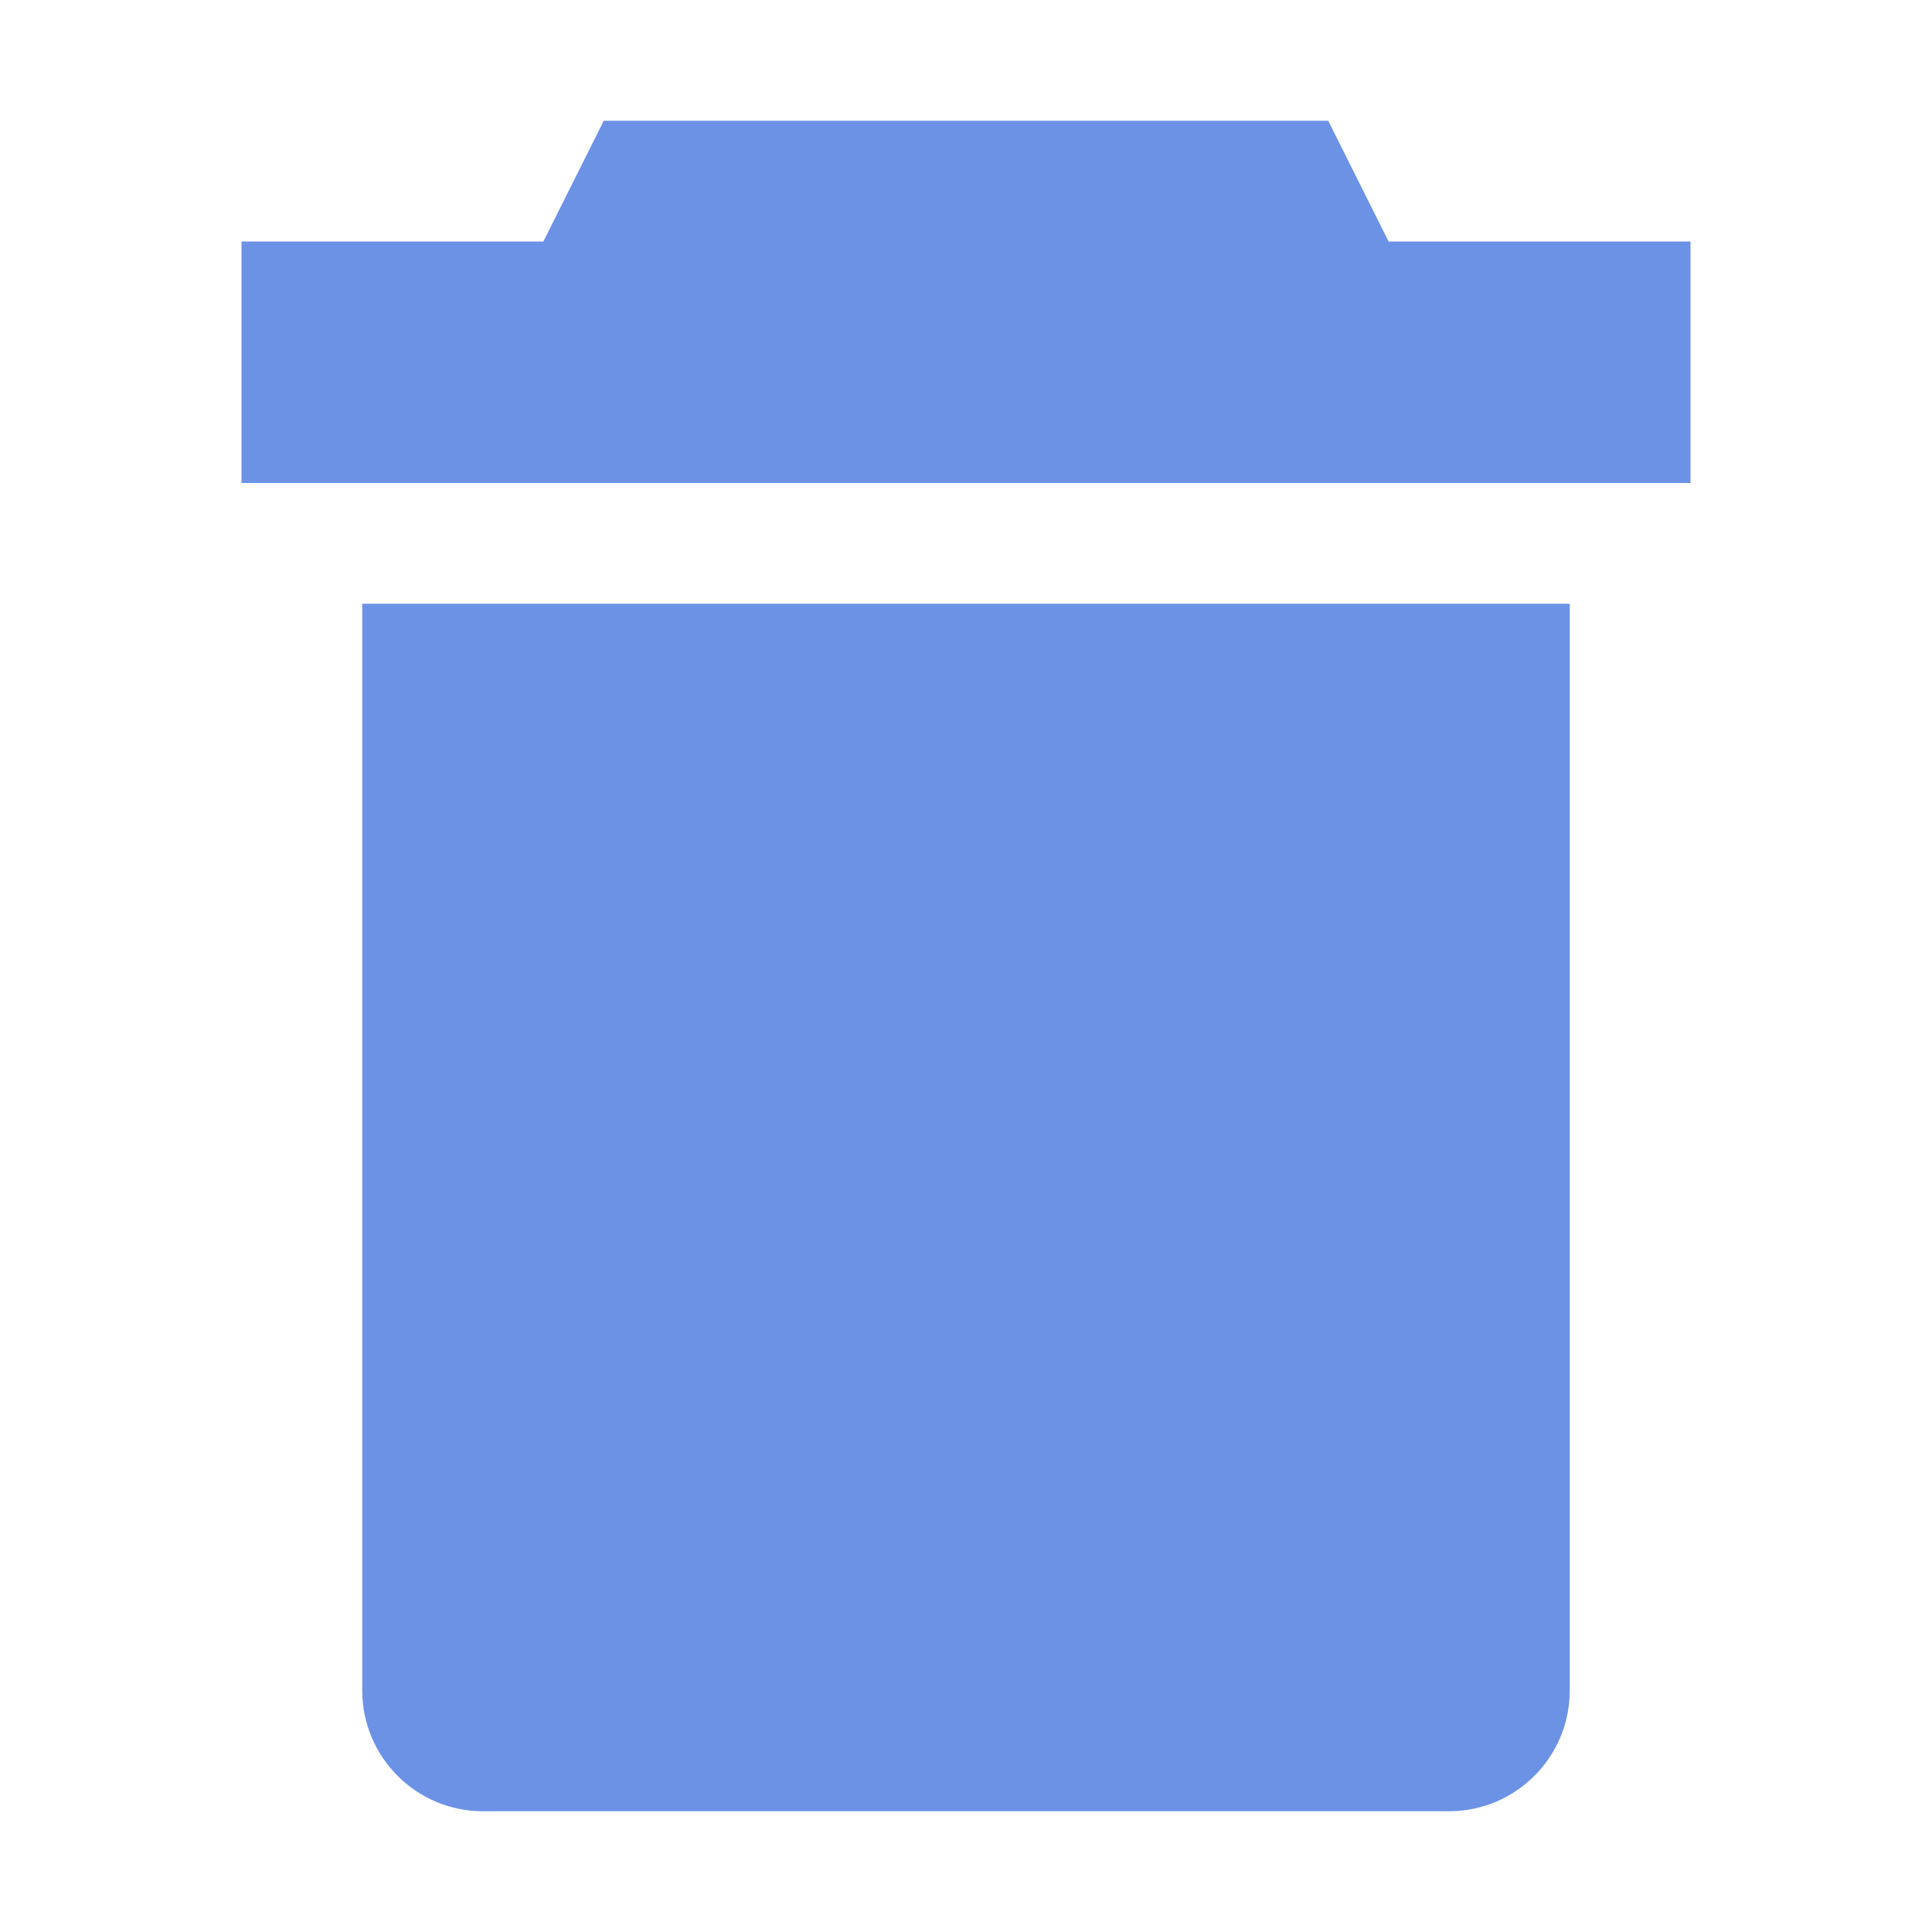
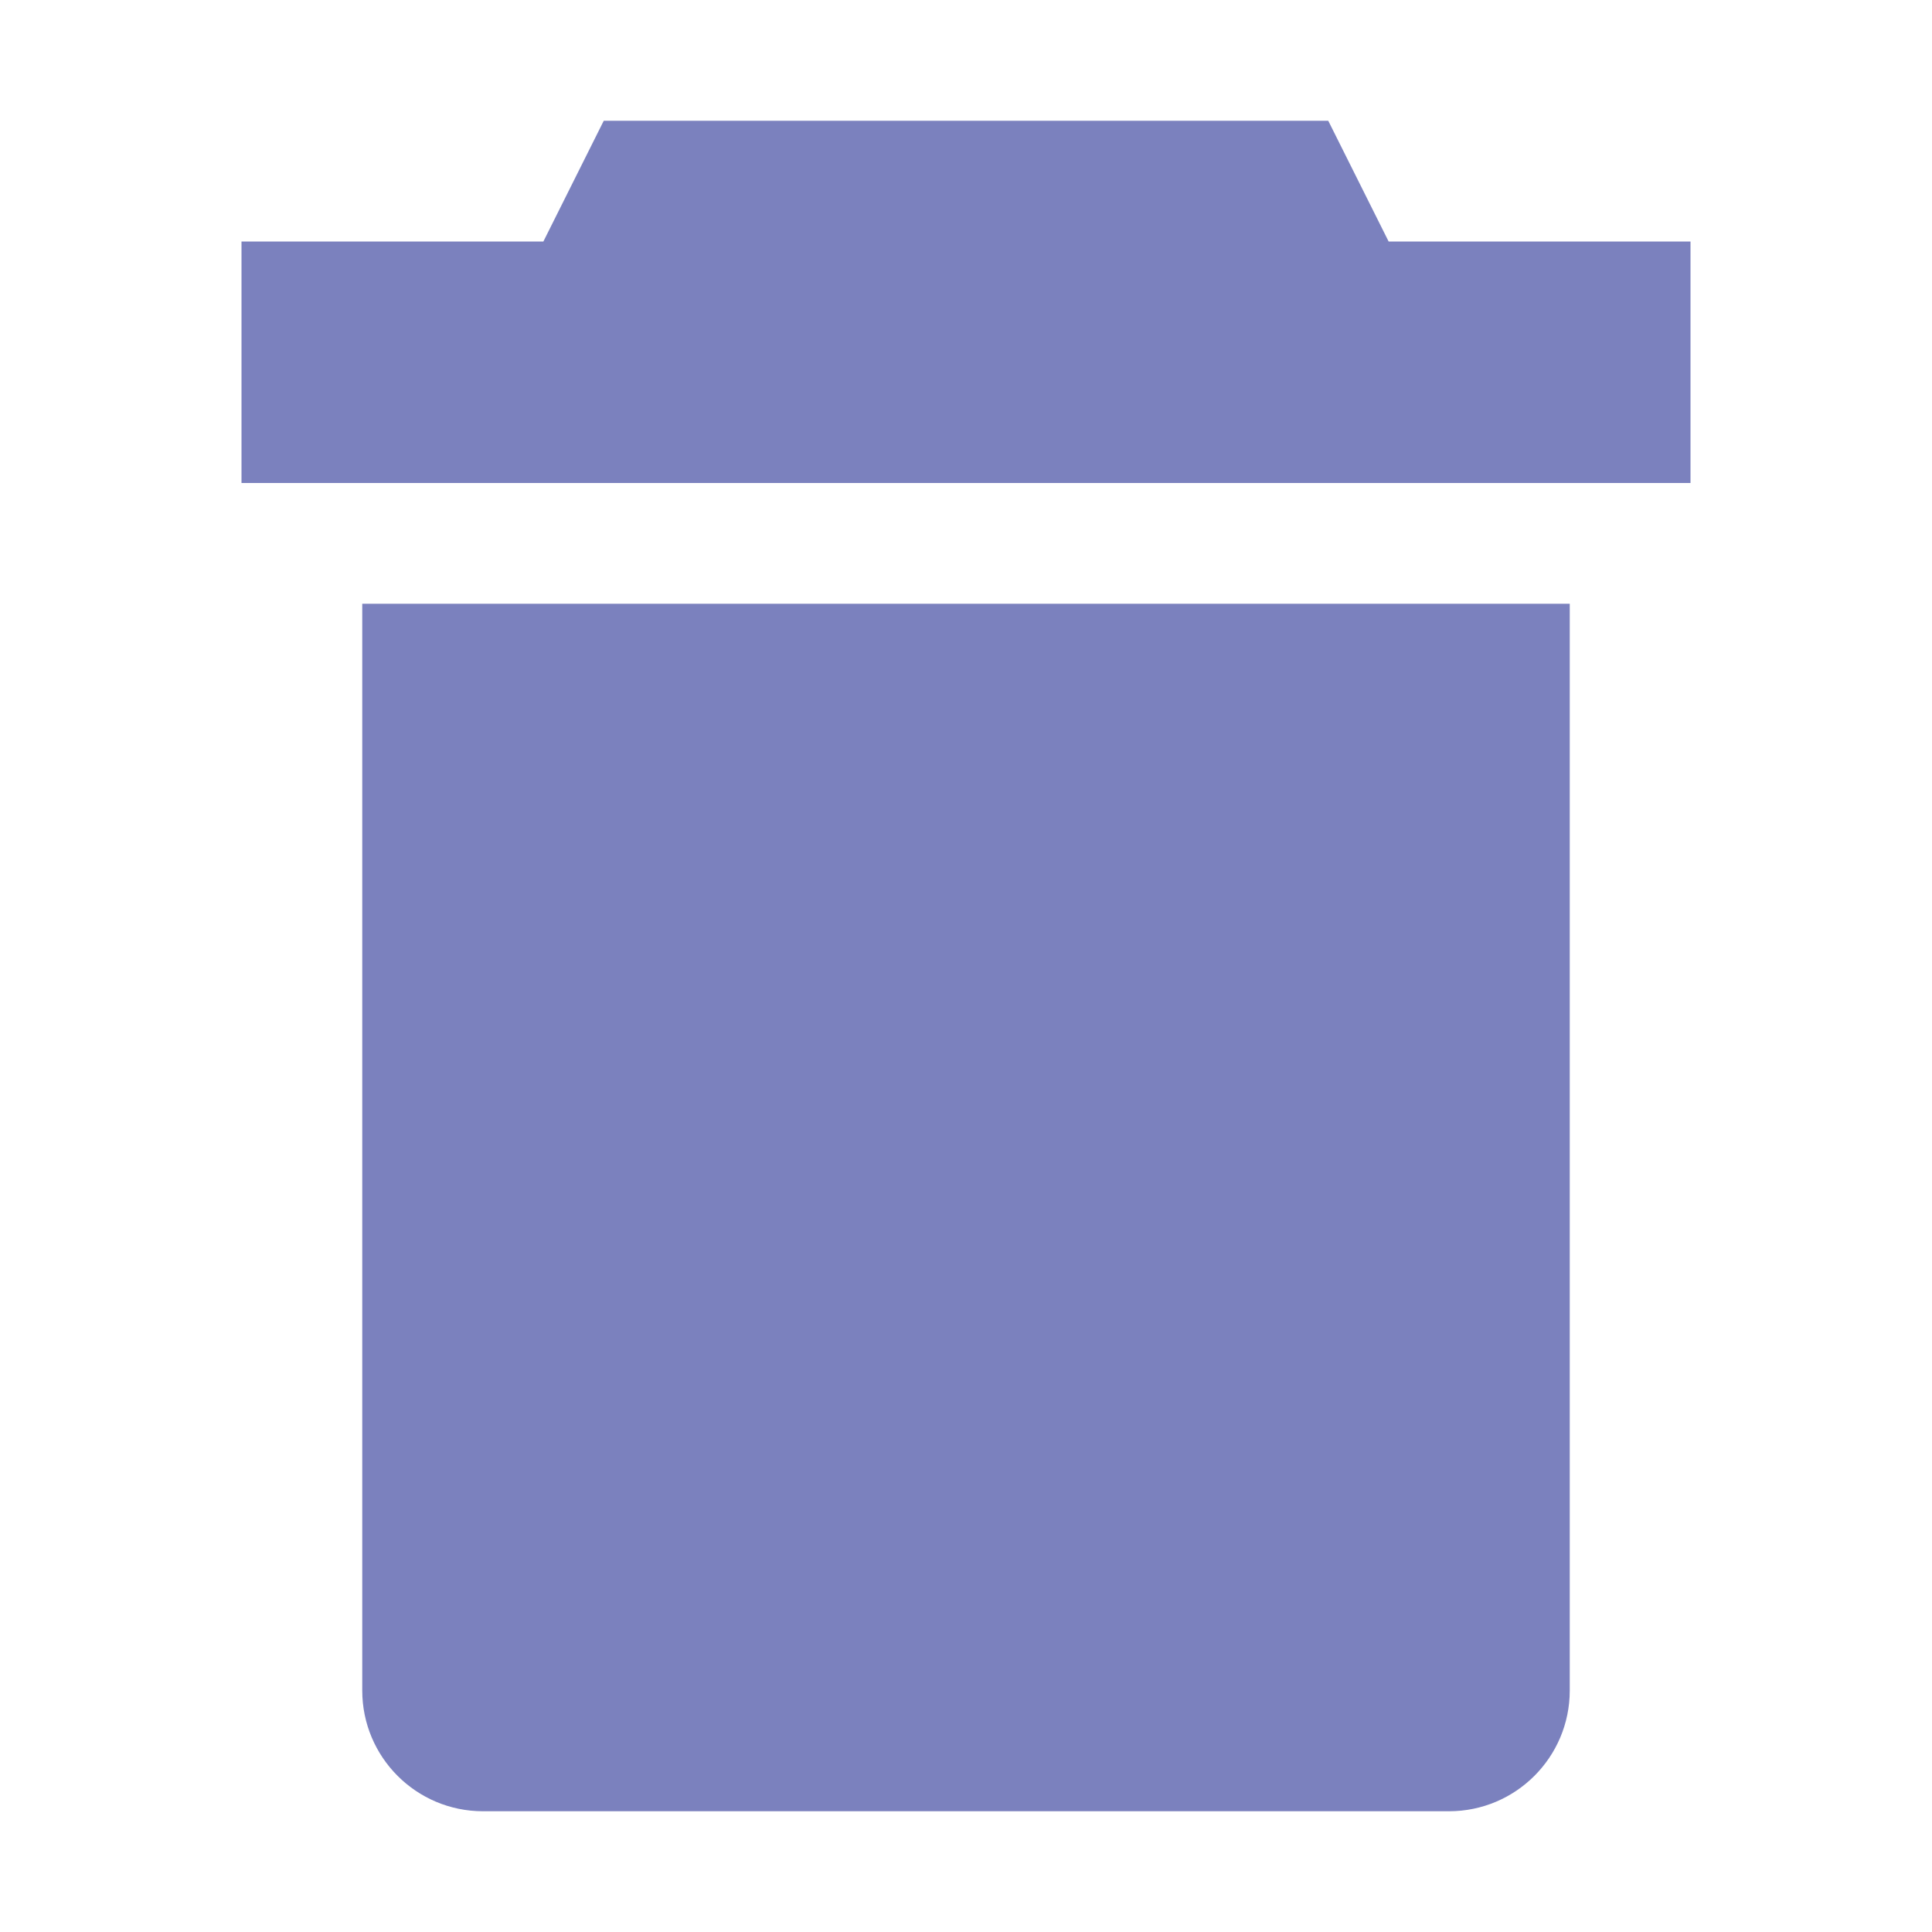
<svg xmlns="http://www.w3.org/2000/svg" t="1615523130701" class="icon" viewBox="0 0 1024 1024" version="1.1" p-id="3785" width="64" height="64">
  <defs>
    <style type="text/css" />
  </defs>
-   <path d="M736 128l-32-64H320l-32 64H128v128h768V128H736zM192 896a64 64 0 0 0 64 64h512a64 64 0 0 0 64-64V320H192z" p-id="3786" fill="#6B92E5" />
+   <path d="M736 128l-32-64H320l-32 64H128v128h768V128H736zM192 896a64 64 0 0 0 64 64h512a64 64 0 0 0 64-64V320H192z" p-id="3786" fill="#7B81BE" />
</svg>
